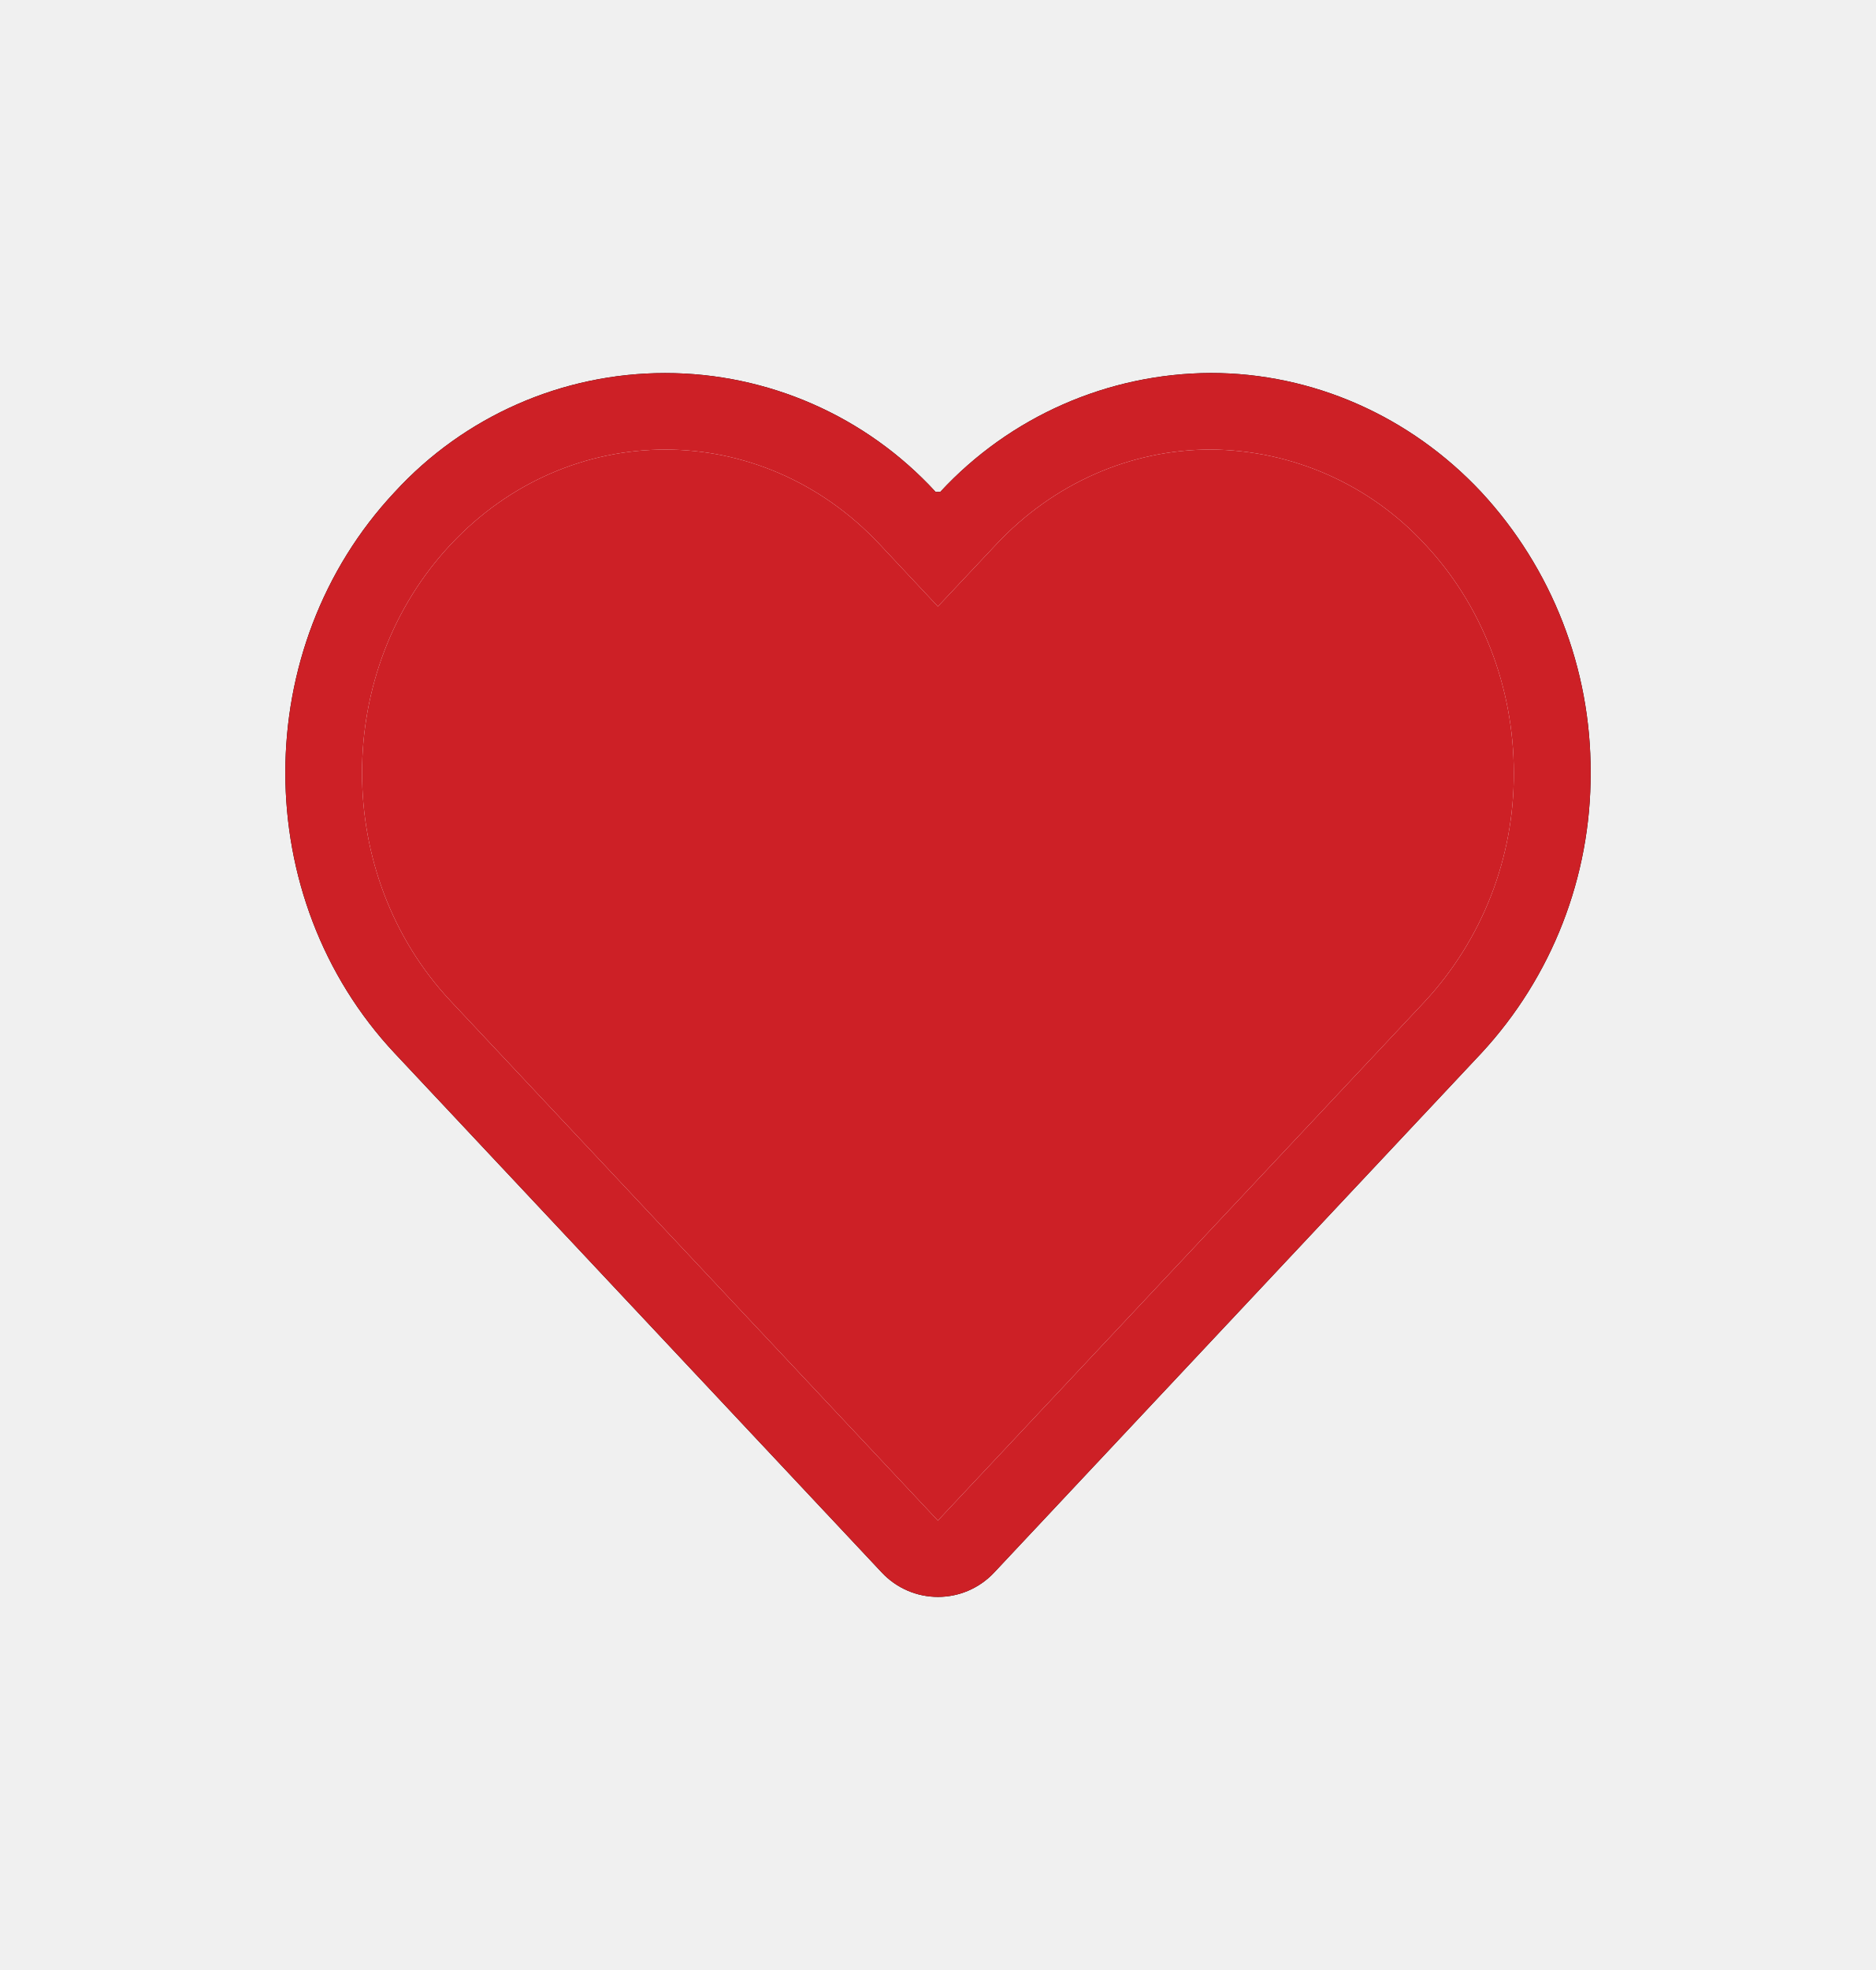
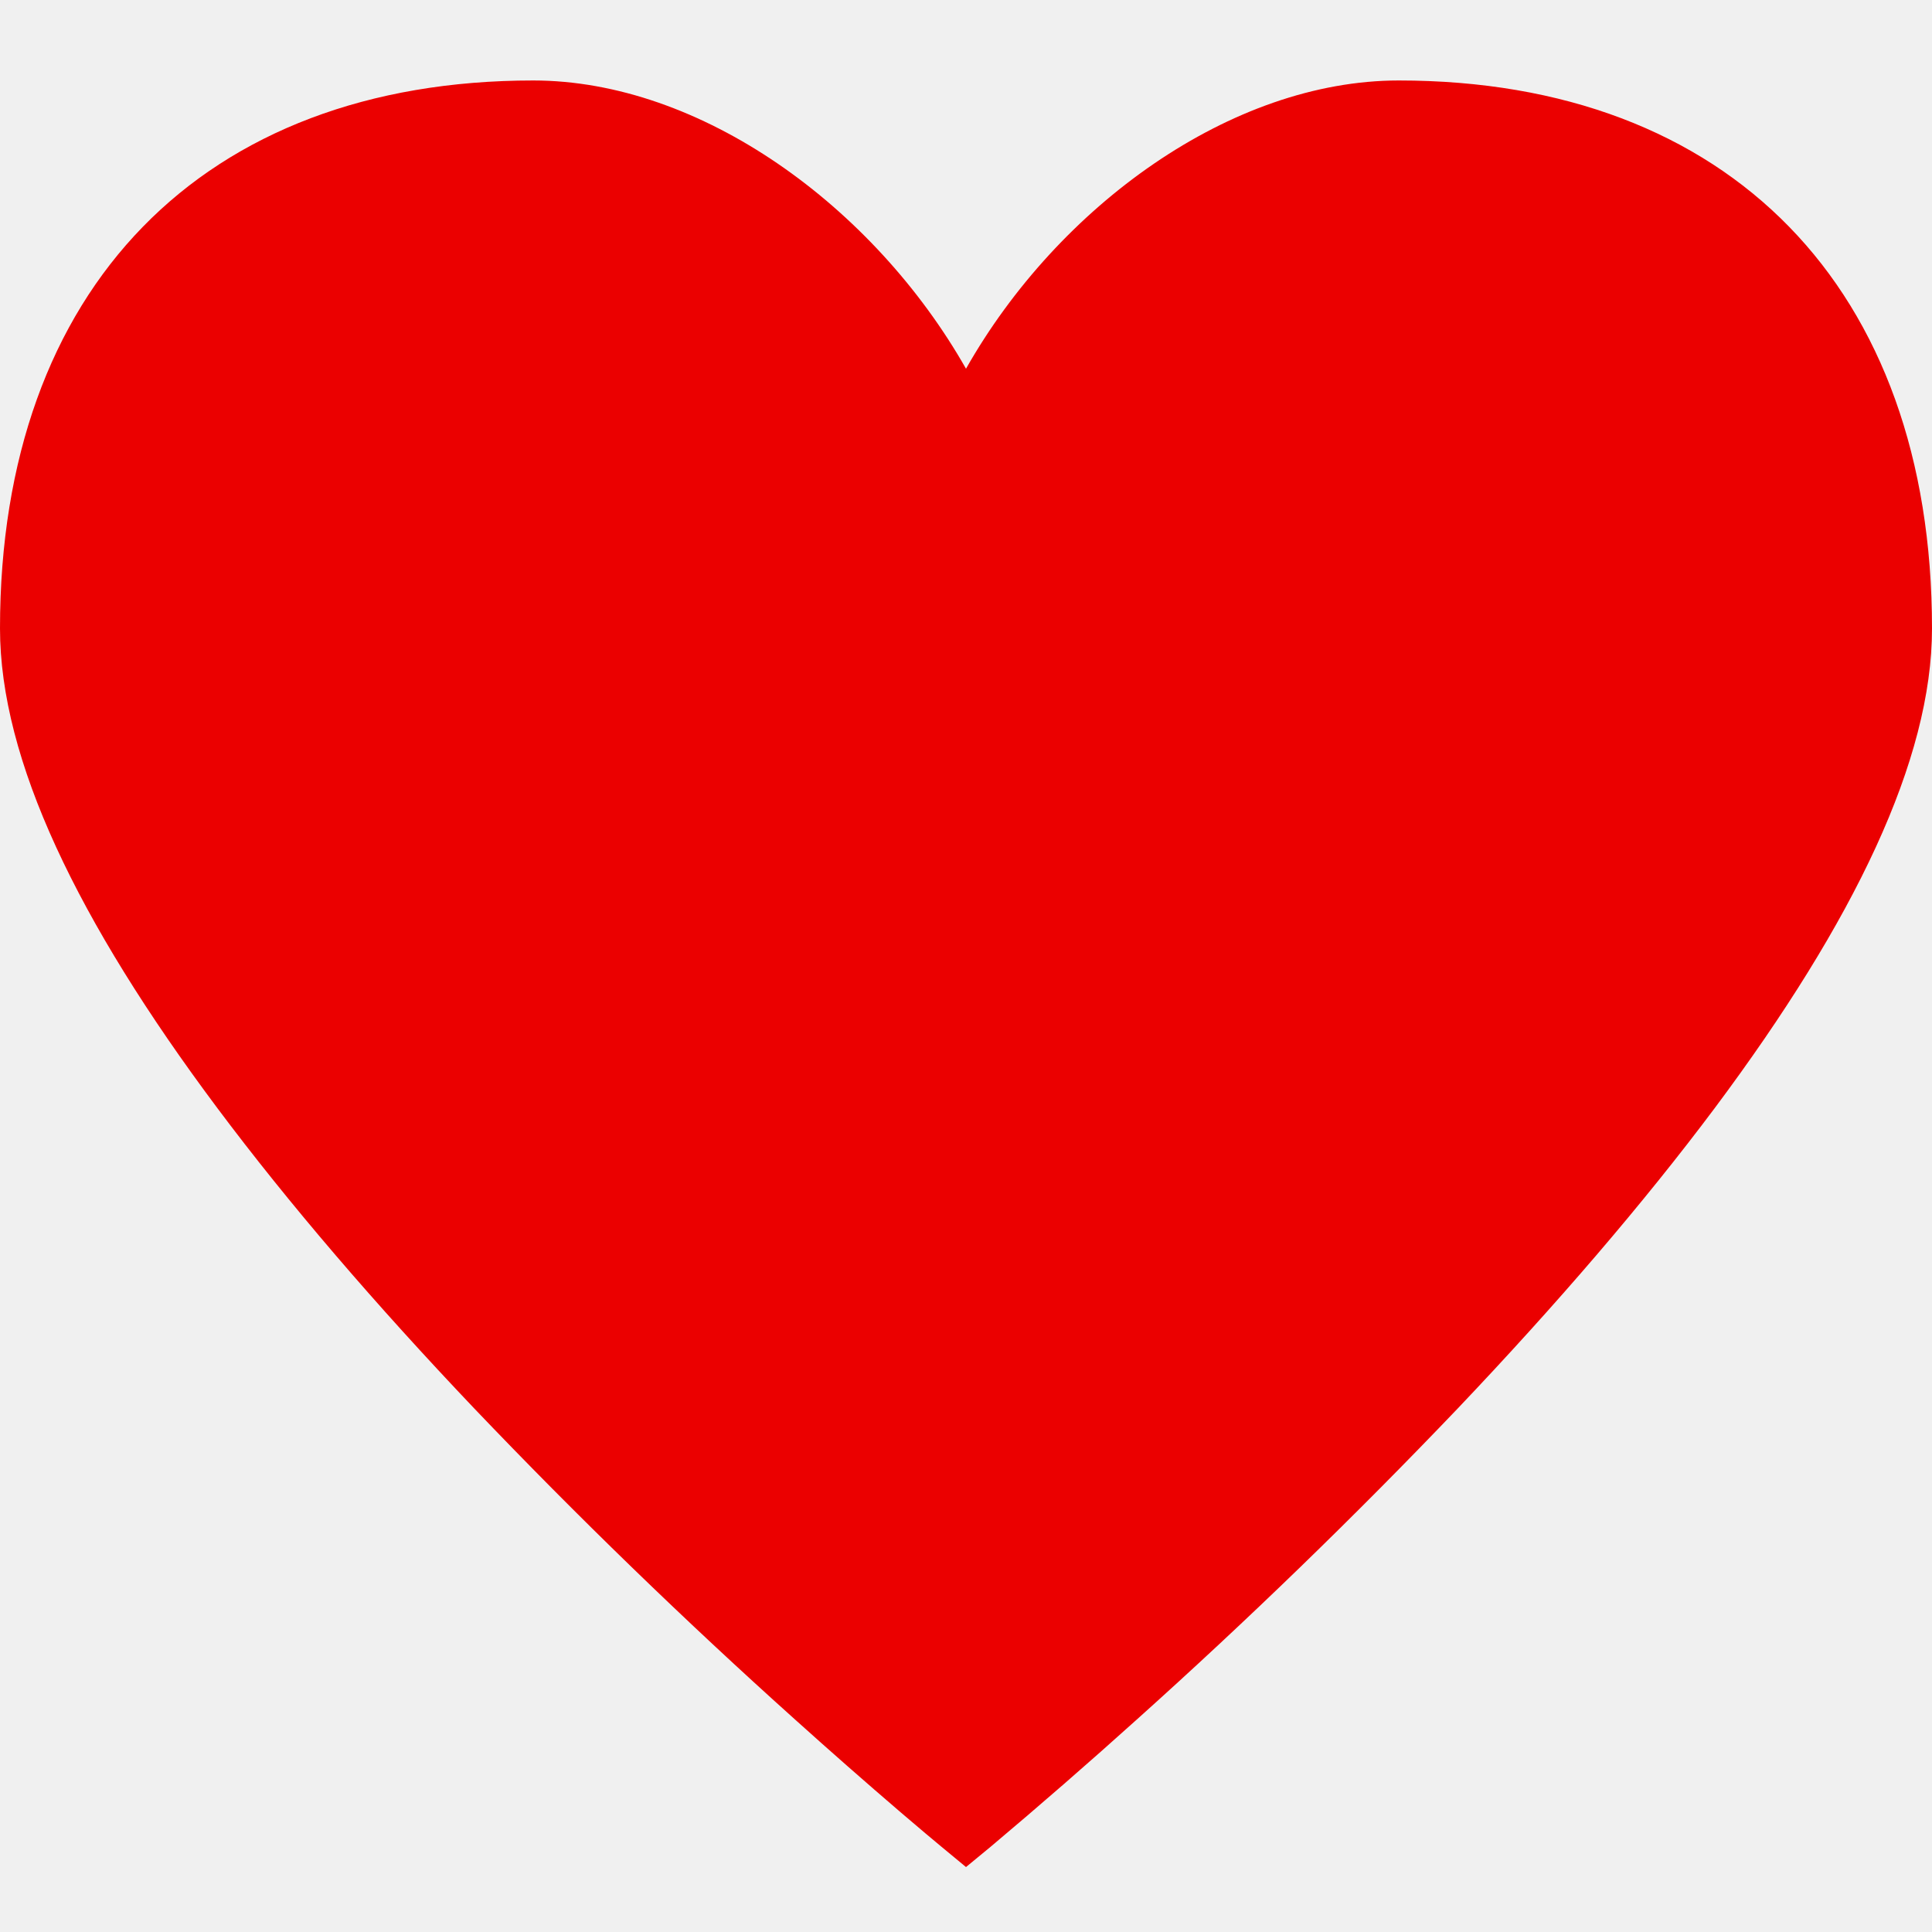
- <svg xmlns="http://www.w3.org/2000/svg" xmlns:xlink="http://www.w3.org/1999/xlink" width="20" height="21" viewBox="0 0 20 21">
-   <defs>
-     <path d="M6.982 1.268A3.953 3.953 0 0 1 9.866 0c1.086 0 2.124.458 2.883 1.268a4.376 4.376 0 0 1 1.167 2.993 4.376 4.376 0 0 1-1.167 2.992l-5.193 5.535a.82.82 0 0 1-1.196 0L1.167 7.253c-1.556-1.659-1.556-4.326 0-5.985a3.913 3.913 0 0 1 5.766 0h.05z" id="a" />
-     <path d="M11.332 1.01A3.133 3.133 0 0 0 9.047 0C8.19 0 7.368.363 6.762 1.01l-.623.663-.622-.664C4.255-.336 2.209-.336.947 1.01c-1.263 1.346-1.263 3.527 0 4.872l5.192 5.535 5.193-5.535a3.563 3.563 0 0 0 .947-2.436c0-.914-.34-1.79-.947-2.436z" id="c" />
-   </defs>
-   <g fill="none" fill-rule="evenodd">
-     <g transform="translate(3.042 3.976)">
-       <mask id="b" fill="#fff">
-         <use xlink:href="#a" />
-       </mask>
-       <use fill="#000" fill-rule="nonzero" xlink:href="#a" />
-       <g mask="url(#b)" fill="#CD2026">
-         <path d="M-2.865-3.262H16.78V16.31H-2.865z" />
-       </g>
-     </g>
-     <g transform="translate(3.86 4.792)">
-       <mask id="d" fill="#fff">
-         <use xlink:href="#c" />
-       </mask>
-       <use fill="#FFF" fill-rule="nonzero" xlink:href="#c" />
-       <g mask="url(#d)" fill="#CD2026">
-         <path d="M-3.684-4.077h19.646v19.57H-3.684z" />
-       </g>
-     </g>
-   </g>
+ <svg xmlns="http://www.w3.org/2000/svg" width="26" height="26" viewBox="0 0 26 26" fill="none">
+   <path d="M18.824 1.083C23.266 1.083 26 3.876 26 8.458c0 1.763-1.041 3.932-2.92 6.449-.965 1.29-2.135 2.65-3.463 4.048a77.63 77.63 0 0 1-4.32 4.187 77.638 77.638 0 0 1-1.967 1.712l-.33.272-.33-.273c-.101-.083-.286-.239-.545-.46a78.71 78.71 0 0 1-1.423-1.25 77.615 77.615 0 0 1-4.319-4.188c-1.33-1.399-2.497-2.757-3.462-4.048C1.04 12.39 0 10.22 0 8.457c0-4.58 2.734-7.374 7.176-7.374 2.253 0 4.582 1.692 5.824 3.879 1.24-2.189 3.569-3.879 5.824-3.879zM13 23.606l.195-.167c.415-.357.88-.763 1.38-1.213a75.304 75.304 0 0 0 4.186-4.059c1.279-1.347 2.402-2.652 3.324-3.886 1.726-2.31 2.667-4.271 2.667-5.726 0-3.943-2.235-6.226-6.029-6.226-2.087 0-4.386 1.915-5.245 4.163L13 7.74l-.477-1.248c-.86-2.247-3.16-4.163-5.247-4.163-3.794 0-6.03 2.283-6.03 6.226 0 1.455.943 3.417 2.668 5.726.92 1.236 2.044 2.539 3.324 3.886a75.276 75.276 0 0 0 4.187 4.06c.518.466 1.044.926 1.575 1.378z" fill="#EB0000" />
+   <path d="M7.583 2.167c2.167 0 4.514 3.61 5.417 5.416-.18-1.986 2.167-5.416 6.5-5.416 7.063 0 4.875 8.666 3.792 10.833-.867 1.733-7.223 7.945-10.292 10.833-1.264-1.083-4.983-5.2-9.75-10.833C-2.708 5.958 4.875 2.167 7.583 2.167z" fill="#EB0000" stroke="#EB0000" />
</svg>
